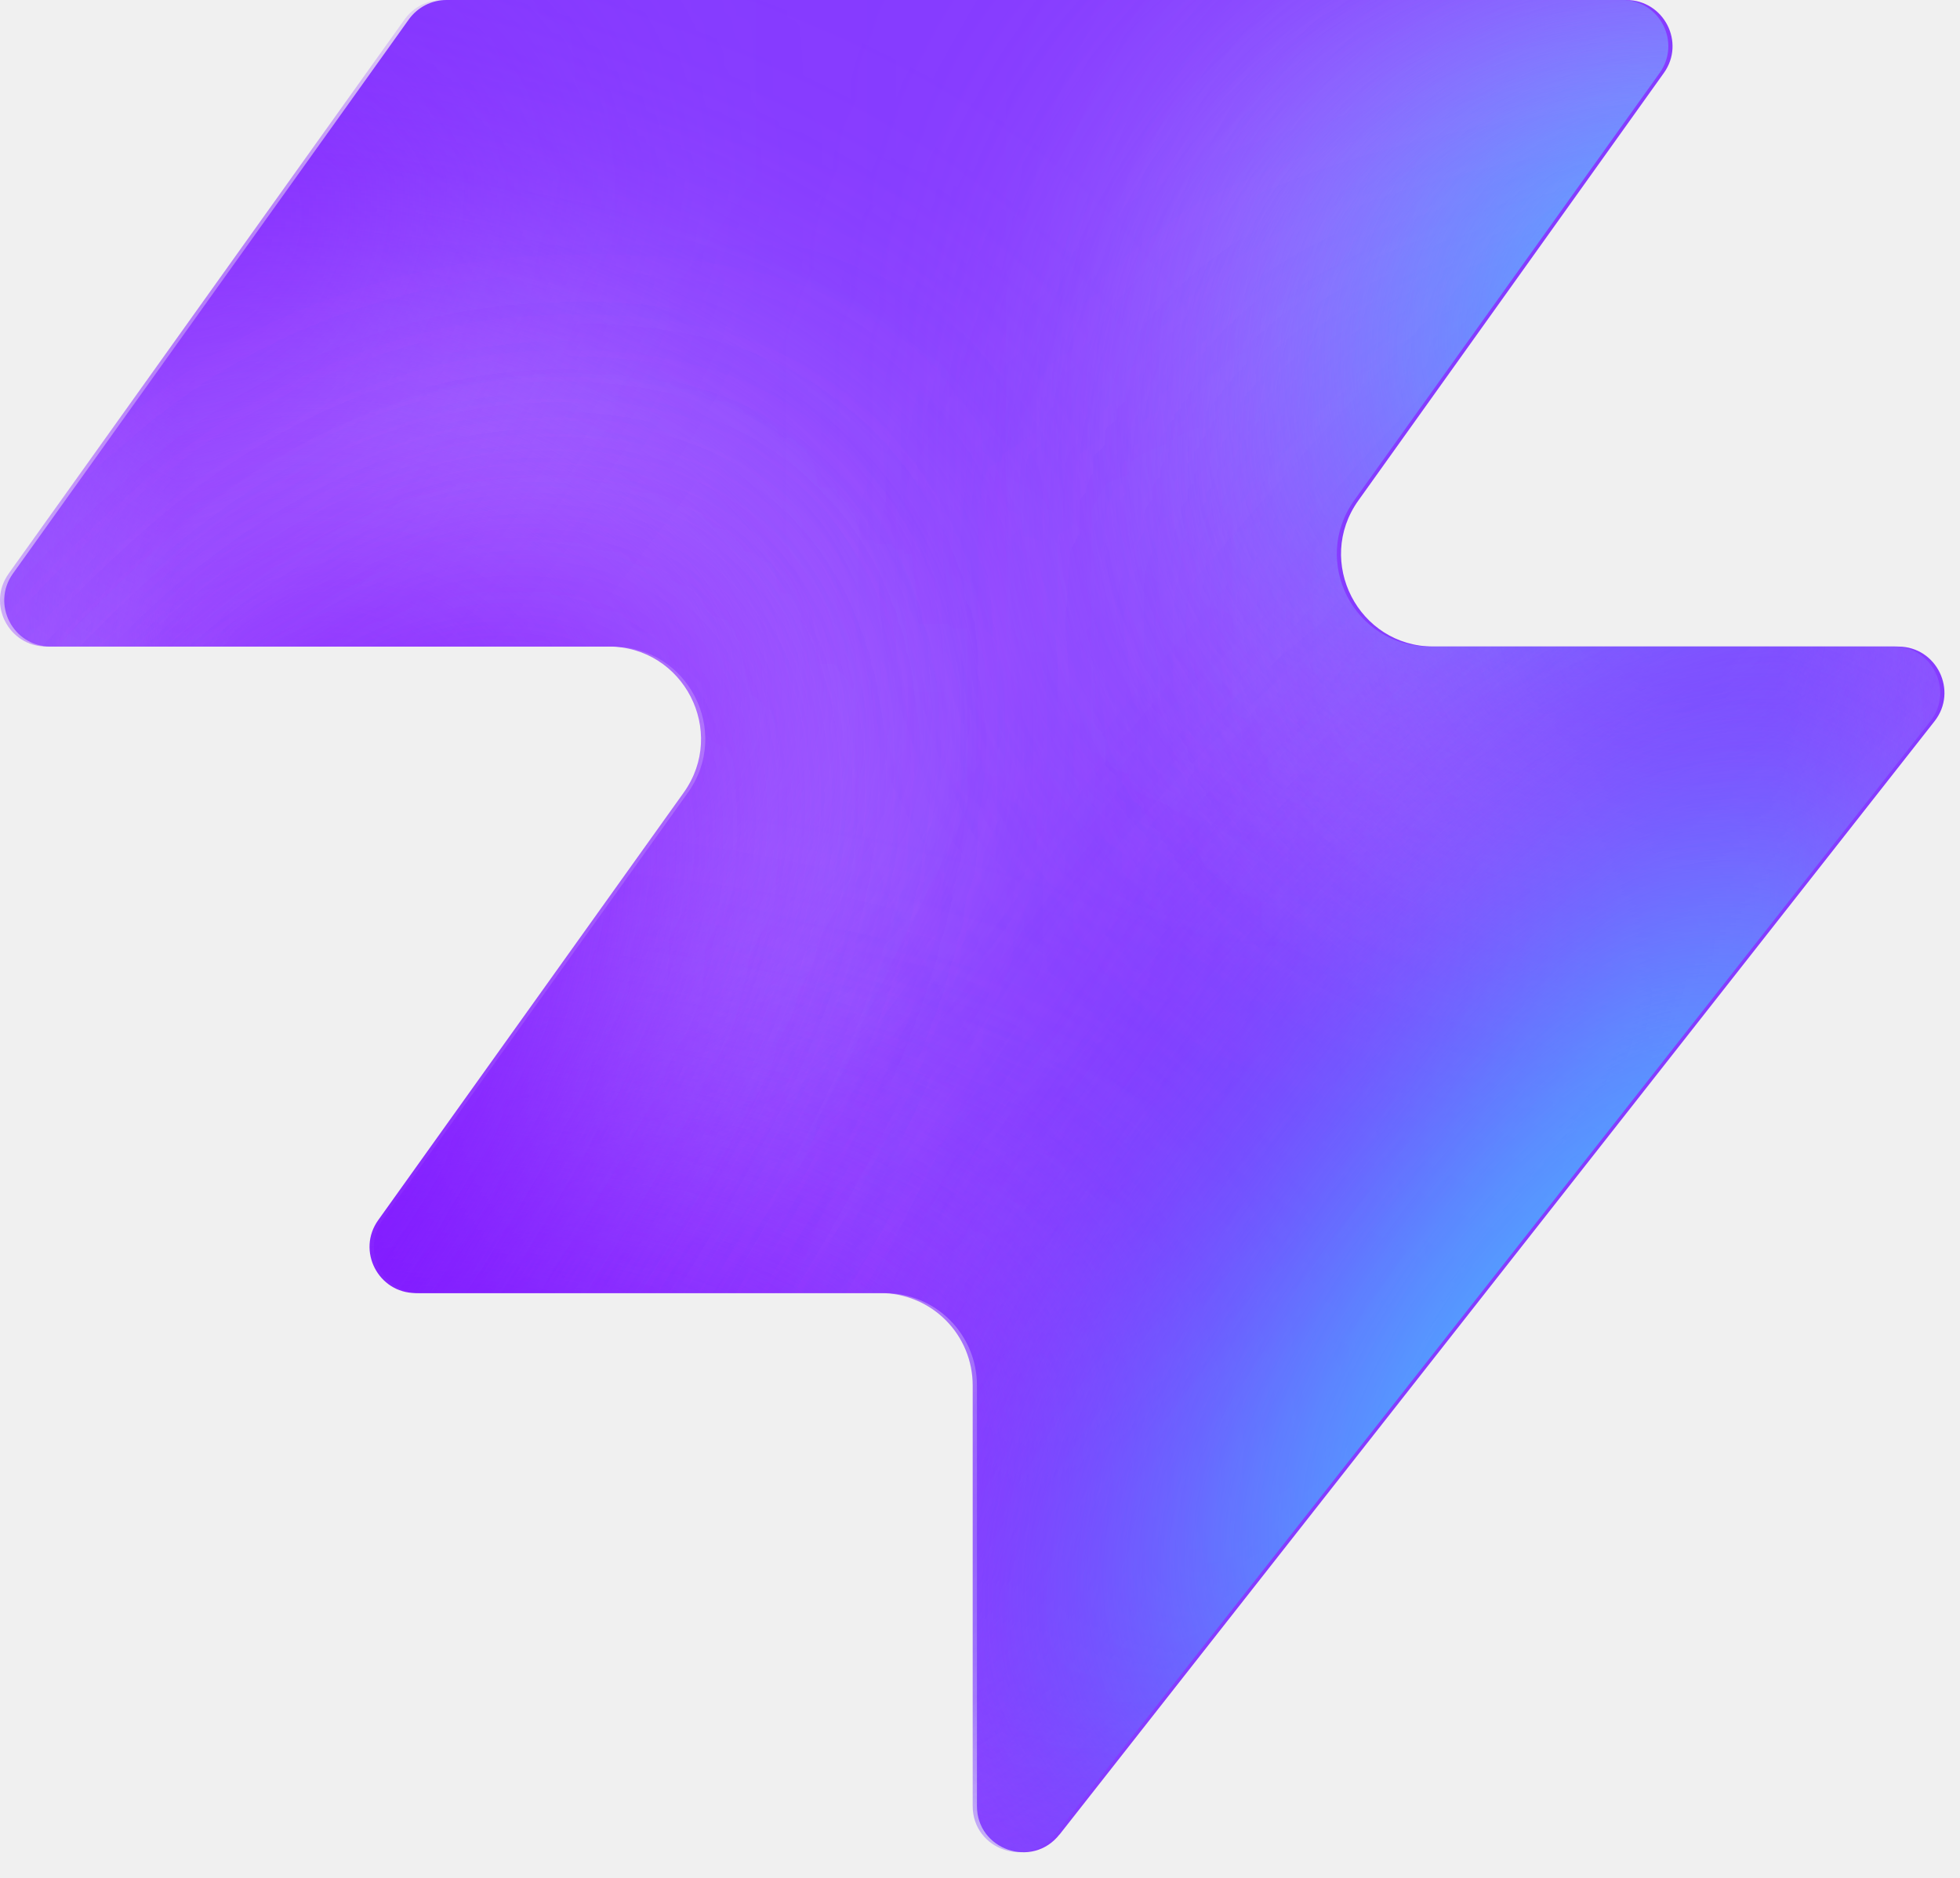
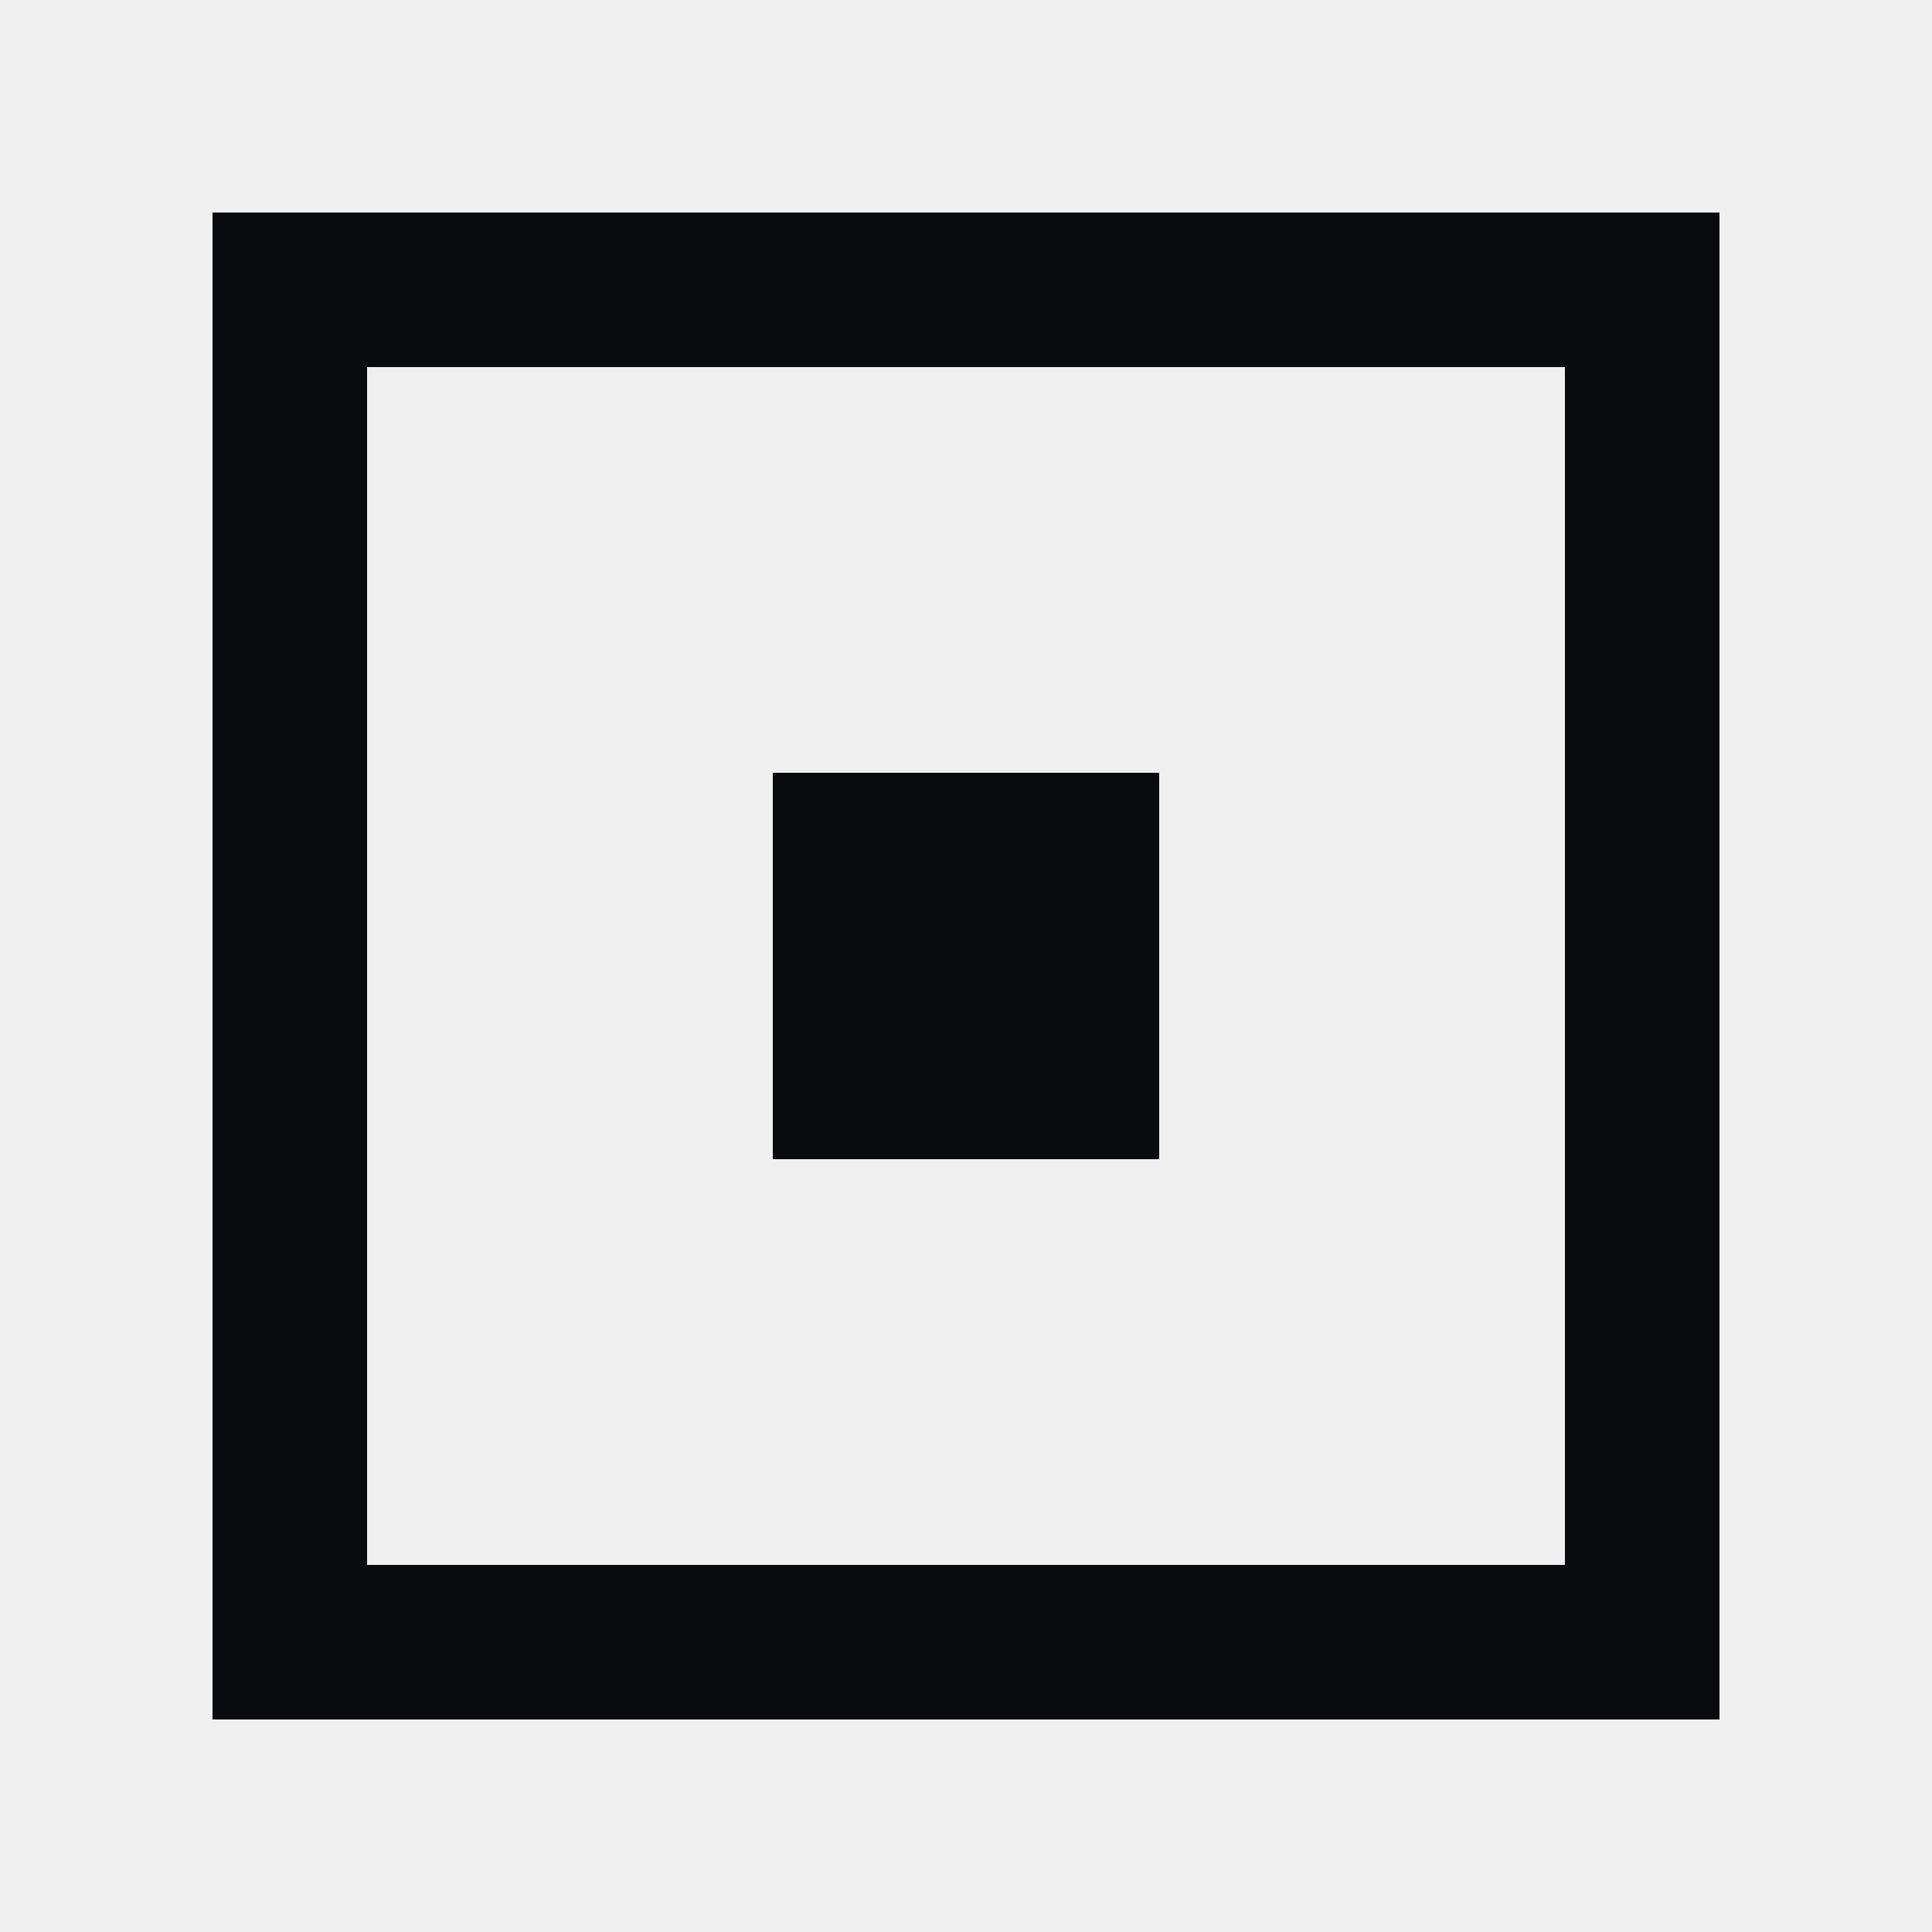
- <svg xmlns="http://www.w3.org/2000/svg" width="48" height="46" fill="none" viewBox="0 0 48 46">
-   <path fill="#863bff" d="M25.946 44.938c-.664.845-2.021.375-2.021-.698V33.937a2.26 2.26 0 0 0-2.262-2.262H10.287c-.92 0-1.456-1.04-.92-1.788l7.48-10.471c1.07-1.497 0-3.578-1.842-3.578H1.237c-.92 0-1.456-1.04-.92-1.788L10.013.474c.214-.297.556-.474.92-.474h28.894c.92 0 1.456 1.04.92 1.788l-7.48 10.471c-1.07 1.498 0 3.579 1.842 3.579h11.377c.943 0 1.473 1.088.89 1.83L25.947 44.94z" style="fill:#863bff;fill:color(display-p3 .525 .23 1);fill-opacity:1" />
-   <mask id="a" width="48" height="46" x="0" y="0" maskUnits="userSpaceOnUse" style="mask-type:alpha">
-     <path fill="#000" d="M25.842 44.938c-.664.844-2.021.375-2.021-.698V33.937a2.26 2.26 0 0 0-2.262-2.262H10.183c-.92 0-1.456-1.04-.92-1.788l7.48-10.471c1.07-1.498 0-3.579-1.842-3.579H1.133c-.92 0-1.456-1.04-.92-1.787L9.91.473c.214-.297.556-.474.92-.474h28.894c.92 0 1.456 1.04.92 1.788l-7.48 10.471c-1.07 1.498 0 3.578 1.842 3.578h11.377c.943 0 1.473 1.088.89 1.832L25.843 44.94z" style="fill:#000;fill-opacity:1" />
-   </mask>
-   <g mask="url(#a)">
-     <g filter="url(#b)">
-       <ellipse cx="5.508" cy="14.704" fill="#ede6ff" rx="5.508" ry="14.704" style="fill:#ede6ff;fill:color(display-p3 .927 .903 1);fill-opacity:1" transform="matrix(.00324 1 1 -.00324 -4.47 31.516)" />
-     </g>
-     <g filter="url(#c)">
-       <ellipse cx="10.399" cy="29.851" fill="#ede6ff" rx="10.399" ry="29.851" style="fill:#ede6ff;fill:color(display-p3 .927 .903 1);fill-opacity:1" transform="matrix(.00324 1 1 -.00324 -39.328 7.883)" />
-     </g>
-     <g filter="url(#d)">
-       <ellipse cx="5.508" cy="30.487" fill="#7e14ff" rx="5.508" ry="30.487" style="fill:#7e14ff;fill:color(display-p3 .492 .077 1);fill-opacity:1" transform="rotate(89.814 -25.913 -14.639)scale(1 -1)" />
-     </g>
-     <g filter="url(#e)">
-       <ellipse cx="5.508" cy="30.599" fill="#7e14ff" rx="5.508" ry="30.599" style="fill:#7e14ff;fill:color(display-p3 .492 .077 1);fill-opacity:1" transform="rotate(89.814 -32.644 -3.334)scale(1 -1)" />
-     </g>
-     <g filter="url(#f)">
-       <ellipse cx="5.508" cy="30.599" fill="#7e14ff" rx="5.508" ry="30.599" style="fill:#7e14ff;fill:color(display-p3 .492 .077 1);fill-opacity:1" transform="matrix(.00324 1 1 -.00324 -34.34 30.47)" />
-     </g>
-     <g filter="url(#g)">
-       <ellipse cx="14.072" cy="22.078" fill="#ede6ff" rx="14.072" ry="22.078" style="fill:#ede6ff;fill:color(display-p3 .927 .903 1);fill-opacity:1" transform="rotate(93.35 24.506 48.493)scale(-1 1)" />
-     </g>
-     <g filter="url(#h)">
-       <ellipse cx="3.47" cy="21.501" fill="#7e14ff" rx="3.47" ry="21.501" style="fill:#7e14ff;fill:color(display-p3 .492 .077 1);fill-opacity:1" transform="rotate(89.009 28.708 47.59)scale(-1 1)" />
-     </g>
-     <g filter="url(#i)">
-       <ellipse cx="3.47" cy="21.501" fill="#7e14ff" rx="3.47" ry="21.501" style="fill:#7e14ff;fill:color(display-p3 .492 .077 1);fill-opacity:1" transform="rotate(89.009 28.708 47.59)scale(-1 1)" />
-     </g>
-     <g filter="url(#j)">
-       <ellipse cx=".387" cy="8.972" fill="#7e14ff" rx="4.407" ry="29.108" style="fill:#7e14ff;fill:color(display-p3 .492 .077 1);fill-opacity:1" transform="rotate(39.51 .387 8.972)" />
-     </g>
-     <g filter="url(#k)">
-       <ellipse cx="47.523" cy="-6.092" fill="#7e14ff" rx="4.407" ry="29.108" style="fill:#7e14ff;fill:color(display-p3 .492 .077 1);fill-opacity:1" transform="rotate(37.892 47.523 -6.092)" />
-     </g>
-     <g filter="url(#l)">
-       <ellipse cx="41.412" cy="6.333" fill="#47bfff" rx="5.971" ry="9.665" style="fill:#47bfff;fill:color(display-p3 .28 .748 1);fill-opacity:1" transform="rotate(37.892 41.412 6.333)" />
-     </g>
-     <g filter="url(#m)">
-       <ellipse cx="-1.879" cy="38.332" fill="#7e14ff" rx="4.407" ry="29.108" style="fill:#7e14ff;fill:color(display-p3 .492 .077 1);fill-opacity:1" transform="rotate(37.892 -1.88 38.332)" />
-     </g>
-     <g filter="url(#n)">
-       <ellipse cx="-1.879" cy="38.332" fill="#7e14ff" rx="4.407" ry="29.108" style="fill:#7e14ff;fill:color(display-p3 .492 .077 1);fill-opacity:1" transform="rotate(37.892 -1.88 38.332)" />
-     </g>
-     <g filter="url(#o)">
-       <ellipse cx="35.651" cy="29.907" fill="#7e14ff" rx="4.407" ry="29.108" style="fill:#7e14ff;fill:color(display-p3 .492 .077 1);fill-opacity:1" transform="rotate(37.892 35.651 29.907)" />
-     </g>
-     <g filter="url(#p)">
-       <ellipse cx="38.418" cy="32.4" fill="#47bfff" rx="5.971" ry="15.297" style="fill:#47bfff;fill:color(display-p3 .28 .748 1);fill-opacity:1" transform="rotate(37.892 38.418 32.4)" />
-     </g>
-   </g>
-   <defs>
-     <filter id="b" width="60.045" height="41.654" x="-19.77" y="16.149" color-interpolation-filters="sRGB" filterUnits="userSpaceOnUse">
-       <feFlood flood-opacity="0" result="BackgroundImageFix" />
-       <feBlend in="SourceGraphic" in2="BackgroundImageFix" result="shape" />
-       <feGaussianBlur result="effect1_foregroundBlur_2002_17158" stdDeviation="7.659" />
-     </filter>
-     <filter id="c" width="90.34" height="51.437" x="-54.613" y="-7.533" color-interpolation-filters="sRGB" filterUnits="userSpaceOnUse">
-       <feFlood flood-opacity="0" result="BackgroundImageFix" />
-       <feBlend in="SourceGraphic" in2="BackgroundImageFix" result="shape" />
-       <feGaussianBlur result="effect1_foregroundBlur_2002_17158" stdDeviation="7.659" />
-     </filter>
-     <filter id="d" width="79.355" height="29.4" x="-49.64" y="2.03" color-interpolation-filters="sRGB" filterUnits="userSpaceOnUse">
-       <feFlood flood-opacity="0" result="BackgroundImageFix" />
-       <feBlend in="SourceGraphic" in2="BackgroundImageFix" result="shape" />
-       <feGaussianBlur result="effect1_foregroundBlur_2002_17158" stdDeviation="4.596" />
-     </filter>
-     <filter id="e" width="79.579" height="29.4" x="-45.045" y="20.029" color-interpolation-filters="sRGB" filterUnits="userSpaceOnUse">
-       <feFlood flood-opacity="0" result="BackgroundImageFix" />
-       <feBlend in="SourceGraphic" in2="BackgroundImageFix" result="shape" />
-       <feGaussianBlur result="effect1_foregroundBlur_2002_17158" stdDeviation="4.596" />
-     </filter>
-     <filter id="f" width="79.579" height="29.4" x="-43.513" y="21.178" color-interpolation-filters="sRGB" filterUnits="userSpaceOnUse">
-       <feFlood flood-opacity="0" result="BackgroundImageFix" />
-       <feBlend in="SourceGraphic" in2="BackgroundImageFix" result="shape" />
-       <feGaussianBlur result="effect1_foregroundBlur_2002_17158" stdDeviation="4.596" />
-     </filter>
-     <filter id="g" width="74.749" height="58.852" x="15.756" y="-17.901" color-interpolation-filters="sRGB" filterUnits="userSpaceOnUse">
-       <feFlood flood-opacity="0" result="BackgroundImageFix" />
-       <feBlend in="SourceGraphic" in2="BackgroundImageFix" result="shape" />
-       <feGaussianBlur result="effect1_foregroundBlur_2002_17158" stdDeviation="7.659" />
-     </filter>
-     <filter id="h" width="61.377" height="25.362" x="23.548" y="2.284" color-interpolation-filters="sRGB" filterUnits="userSpaceOnUse">
-       <feFlood flood-opacity="0" result="BackgroundImageFix" />
-       <feBlend in="SourceGraphic" in2="BackgroundImageFix" result="shape" />
-       <feGaussianBlur result="effect1_foregroundBlur_2002_17158" stdDeviation="4.596" />
-     </filter>
-     <filter id="i" width="61.377" height="25.362" x="23.548" y="2.284" color-interpolation-filters="sRGB" filterUnits="userSpaceOnUse">
-       <feFlood flood-opacity="0" result="BackgroundImageFix" />
-       <feBlend in="SourceGraphic" in2="BackgroundImageFix" result="shape" />
-       <feGaussianBlur result="effect1_foregroundBlur_2002_17158" stdDeviation="4.596" />
-     </filter>
-     <filter id="j" width="56.045" height="63.649" x="-27.636" y="-22.853" color-interpolation-filters="sRGB" filterUnits="userSpaceOnUse">
-       <feFlood flood-opacity="0" result="BackgroundImageFix" />
-       <feBlend in="SourceGraphic" in2="BackgroundImageFix" result="shape" />
-       <feGaussianBlur result="effect1_foregroundBlur_2002_17158" stdDeviation="4.596" />
-     </filter>
-     <filter id="k" width="54.814" height="64.646" x="20.116" y="-38.415" color-interpolation-filters="sRGB" filterUnits="userSpaceOnUse">
-       <feFlood flood-opacity="0" result="BackgroundImageFix" />
-       <feBlend in="SourceGraphic" in2="BackgroundImageFix" result="shape" />
-       <feGaussianBlur result="effect1_foregroundBlur_2002_17158" stdDeviation="4.596" />
-     </filter>
-     <filter id="l" width="33.541" height="35.313" x="24.641" y="-11.323" color-interpolation-filters="sRGB" filterUnits="userSpaceOnUse">
-       <feFlood flood-opacity="0" result="BackgroundImageFix" />
-       <feBlend in="SourceGraphic" in2="BackgroundImageFix" result="shape" />
-       <feGaussianBlur result="effect1_foregroundBlur_2002_17158" stdDeviation="4.596" />
-     </filter>
-     <filter id="m" width="54.814" height="64.646" x="-29.286" y="6.009" color-interpolation-filters="sRGB" filterUnits="userSpaceOnUse">
-       <feFlood flood-opacity="0" result="BackgroundImageFix" />
-       <feBlend in="SourceGraphic" in2="BackgroundImageFix" result="shape" />
-       <feGaussianBlur result="effect1_foregroundBlur_2002_17158" stdDeviation="4.596" />
-     </filter>
-     <filter id="n" width="54.814" height="64.646" x="-29.286" y="6.009" color-interpolation-filters="sRGB" filterUnits="userSpaceOnUse">
-       <feFlood flood-opacity="0" result="BackgroundImageFix" />
-       <feBlend in="SourceGraphic" in2="BackgroundImageFix" result="shape" />
-       <feGaussianBlur result="effect1_foregroundBlur_2002_17158" stdDeviation="4.596" />
-     </filter>
-     <filter id="o" width="54.814" height="64.646" x="8.244" y="-2.416" color-interpolation-filters="sRGB" filterUnits="userSpaceOnUse">
-       <feFlood flood-opacity="0" result="BackgroundImageFix" />
-       <feBlend in="SourceGraphic" in2="BackgroundImageFix" result="shape" />
-       <feGaussianBlur result="effect1_foregroundBlur_2002_17158" stdDeviation="4.596" />
-     </filter>
-     <filter id="p" width="39.409" height="43.623" x="18.713" y="10.588" color-interpolation-filters="sRGB" filterUnits="userSpaceOnUse">
-       <feFlood flood-opacity="0" result="BackgroundImageFix" />
-       <feBlend in="SourceGraphic" in2="BackgroundImageFix" result="shape" />
-       <feGaussianBlur result="effect1_foregroundBlur_2002_17158" stdDeviation="4.596" />
-     </filter>
-   </defs>
+ <svg xmlns="http://www.w3.org/2000/svg" viewBox="0 0 100 100">
+   <style>
+     rect.outer {
+       fill: none;
+       stroke: #0a0b0e;
+       stroke-width: 8;
+     }
+     rect.inner {
+       fill: #0a0b0e;
+     }
+     @media (prefers-color-scheme: dark) {
+       rect.outer {
+         stroke: #ffffff;
+       }
+       rect.inner {
+         fill: #ffffff;
+       }
+     }
+   </style>
+   <rect class="outer" x="15" y="15" width="70" height="70" />
+   <rect class="inner" x="40" y="40" width="20" height="20" />
</svg>
